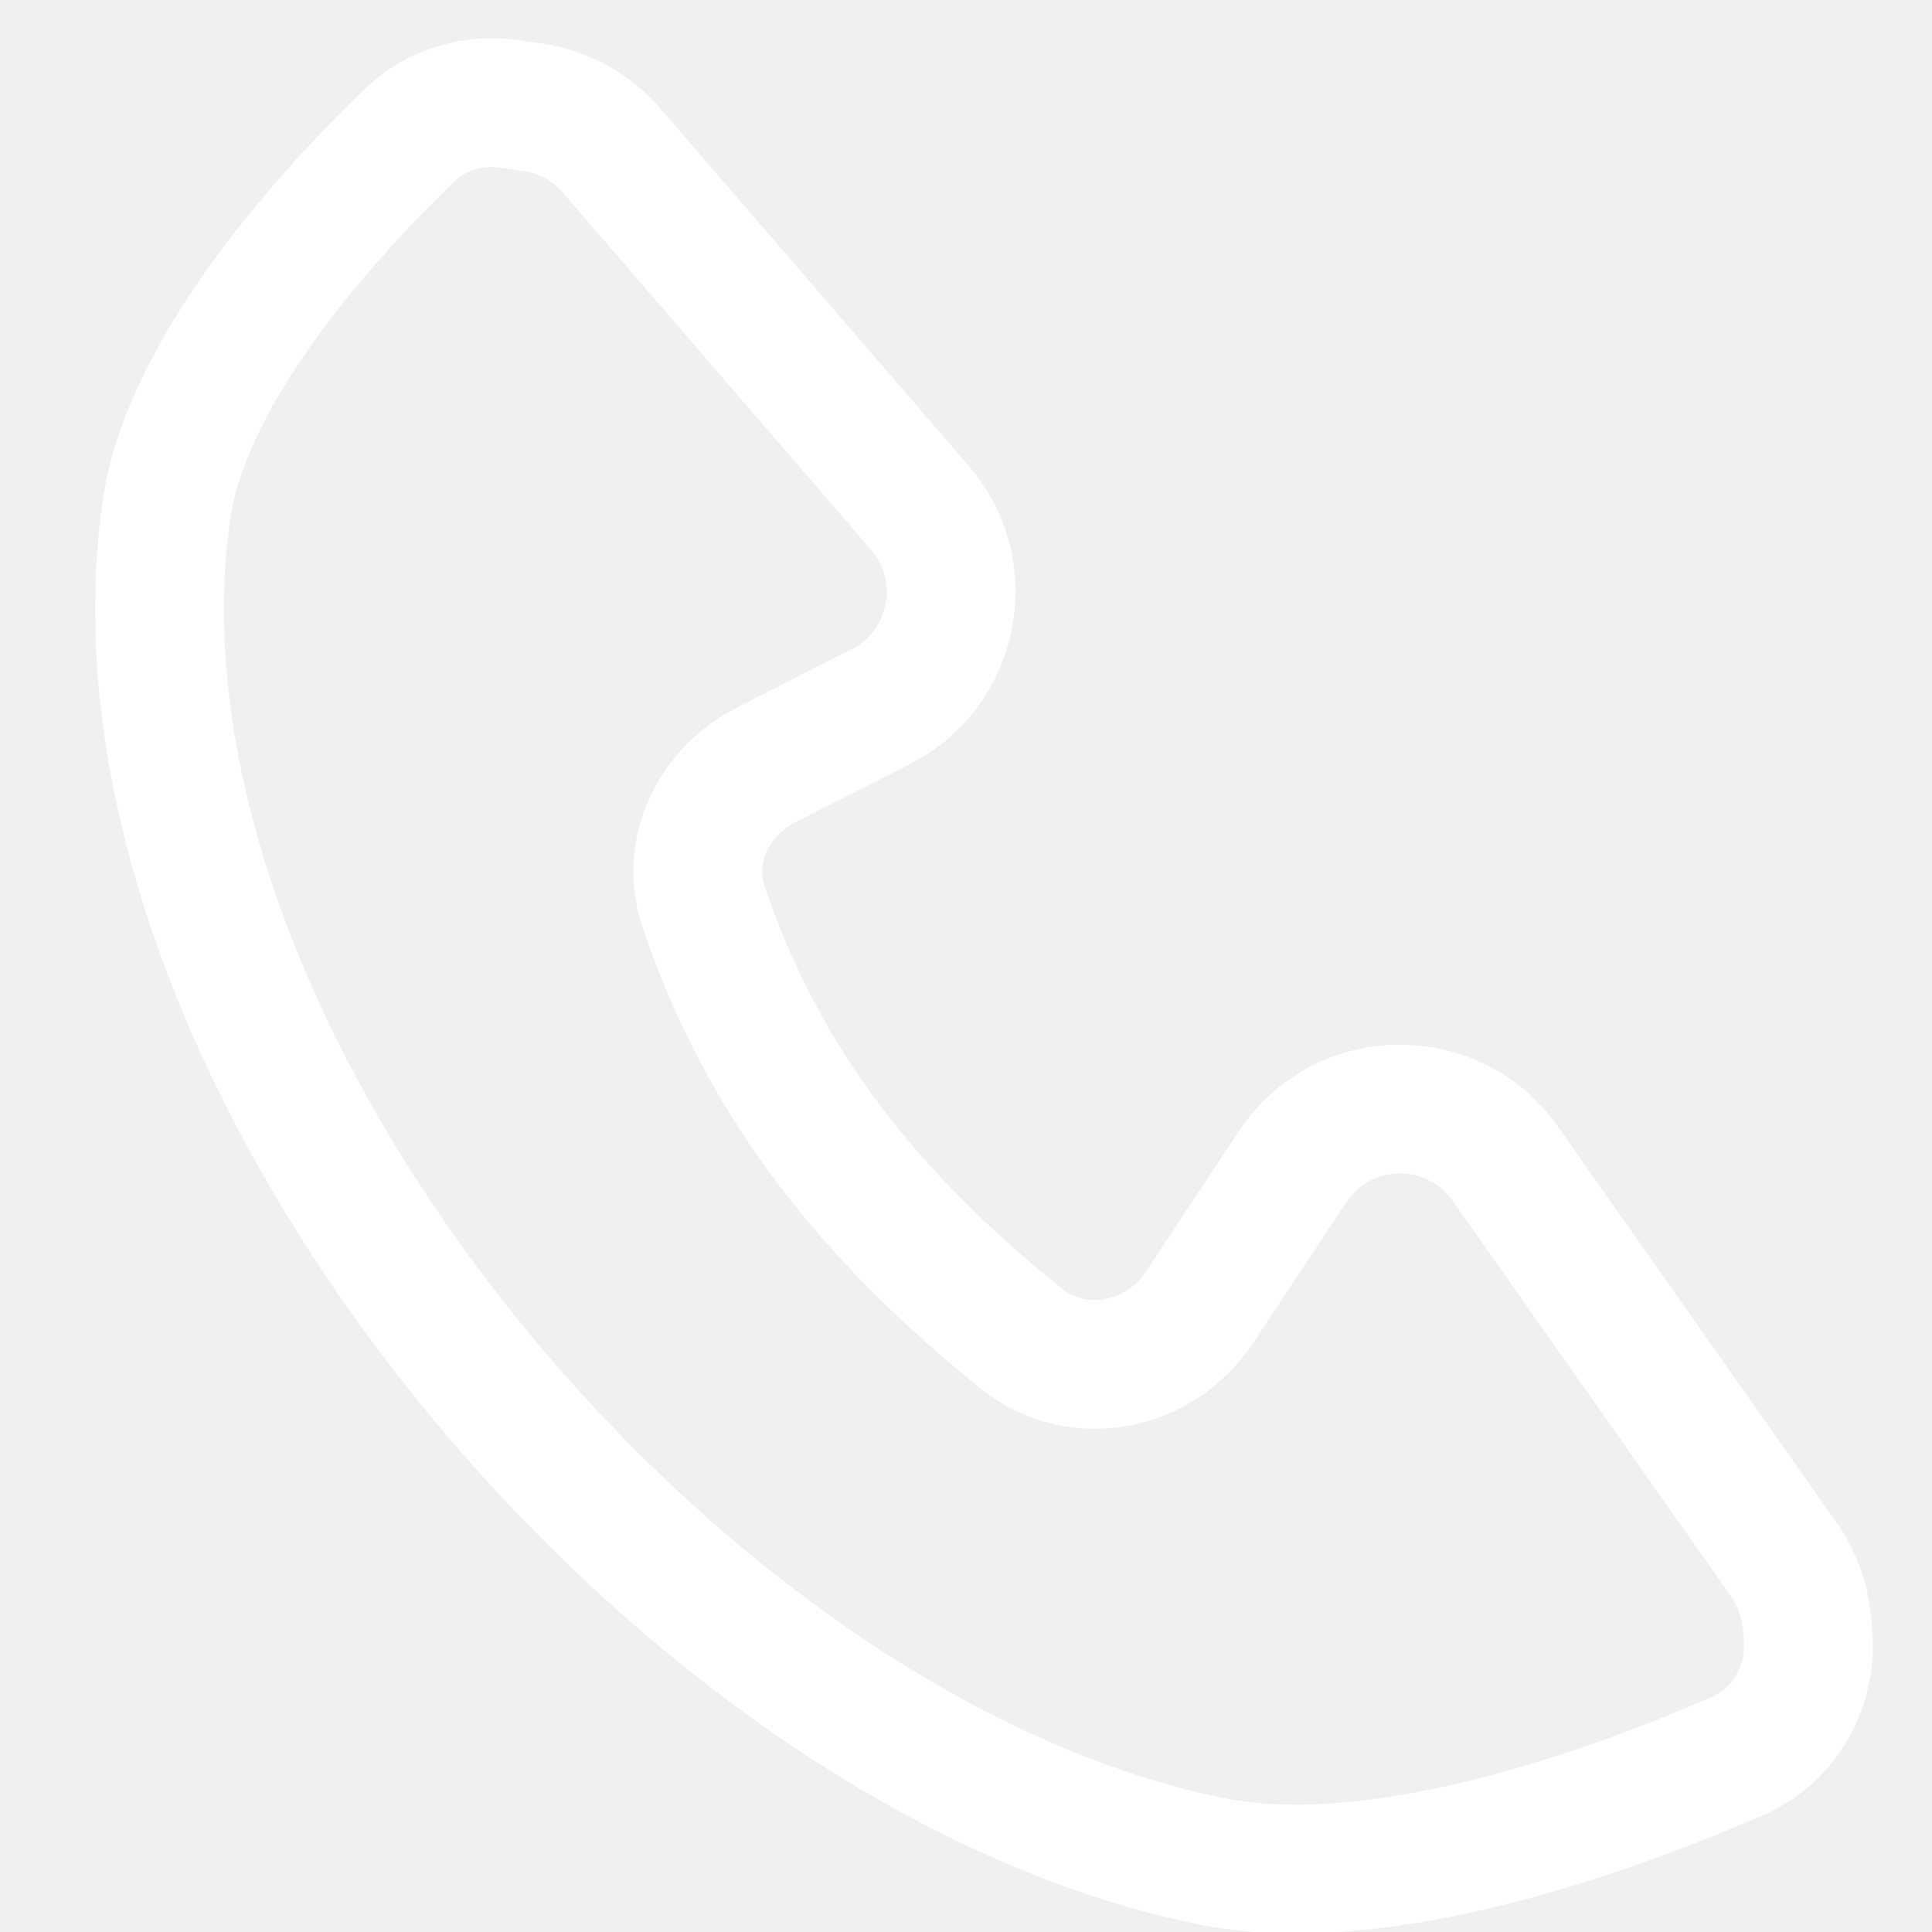
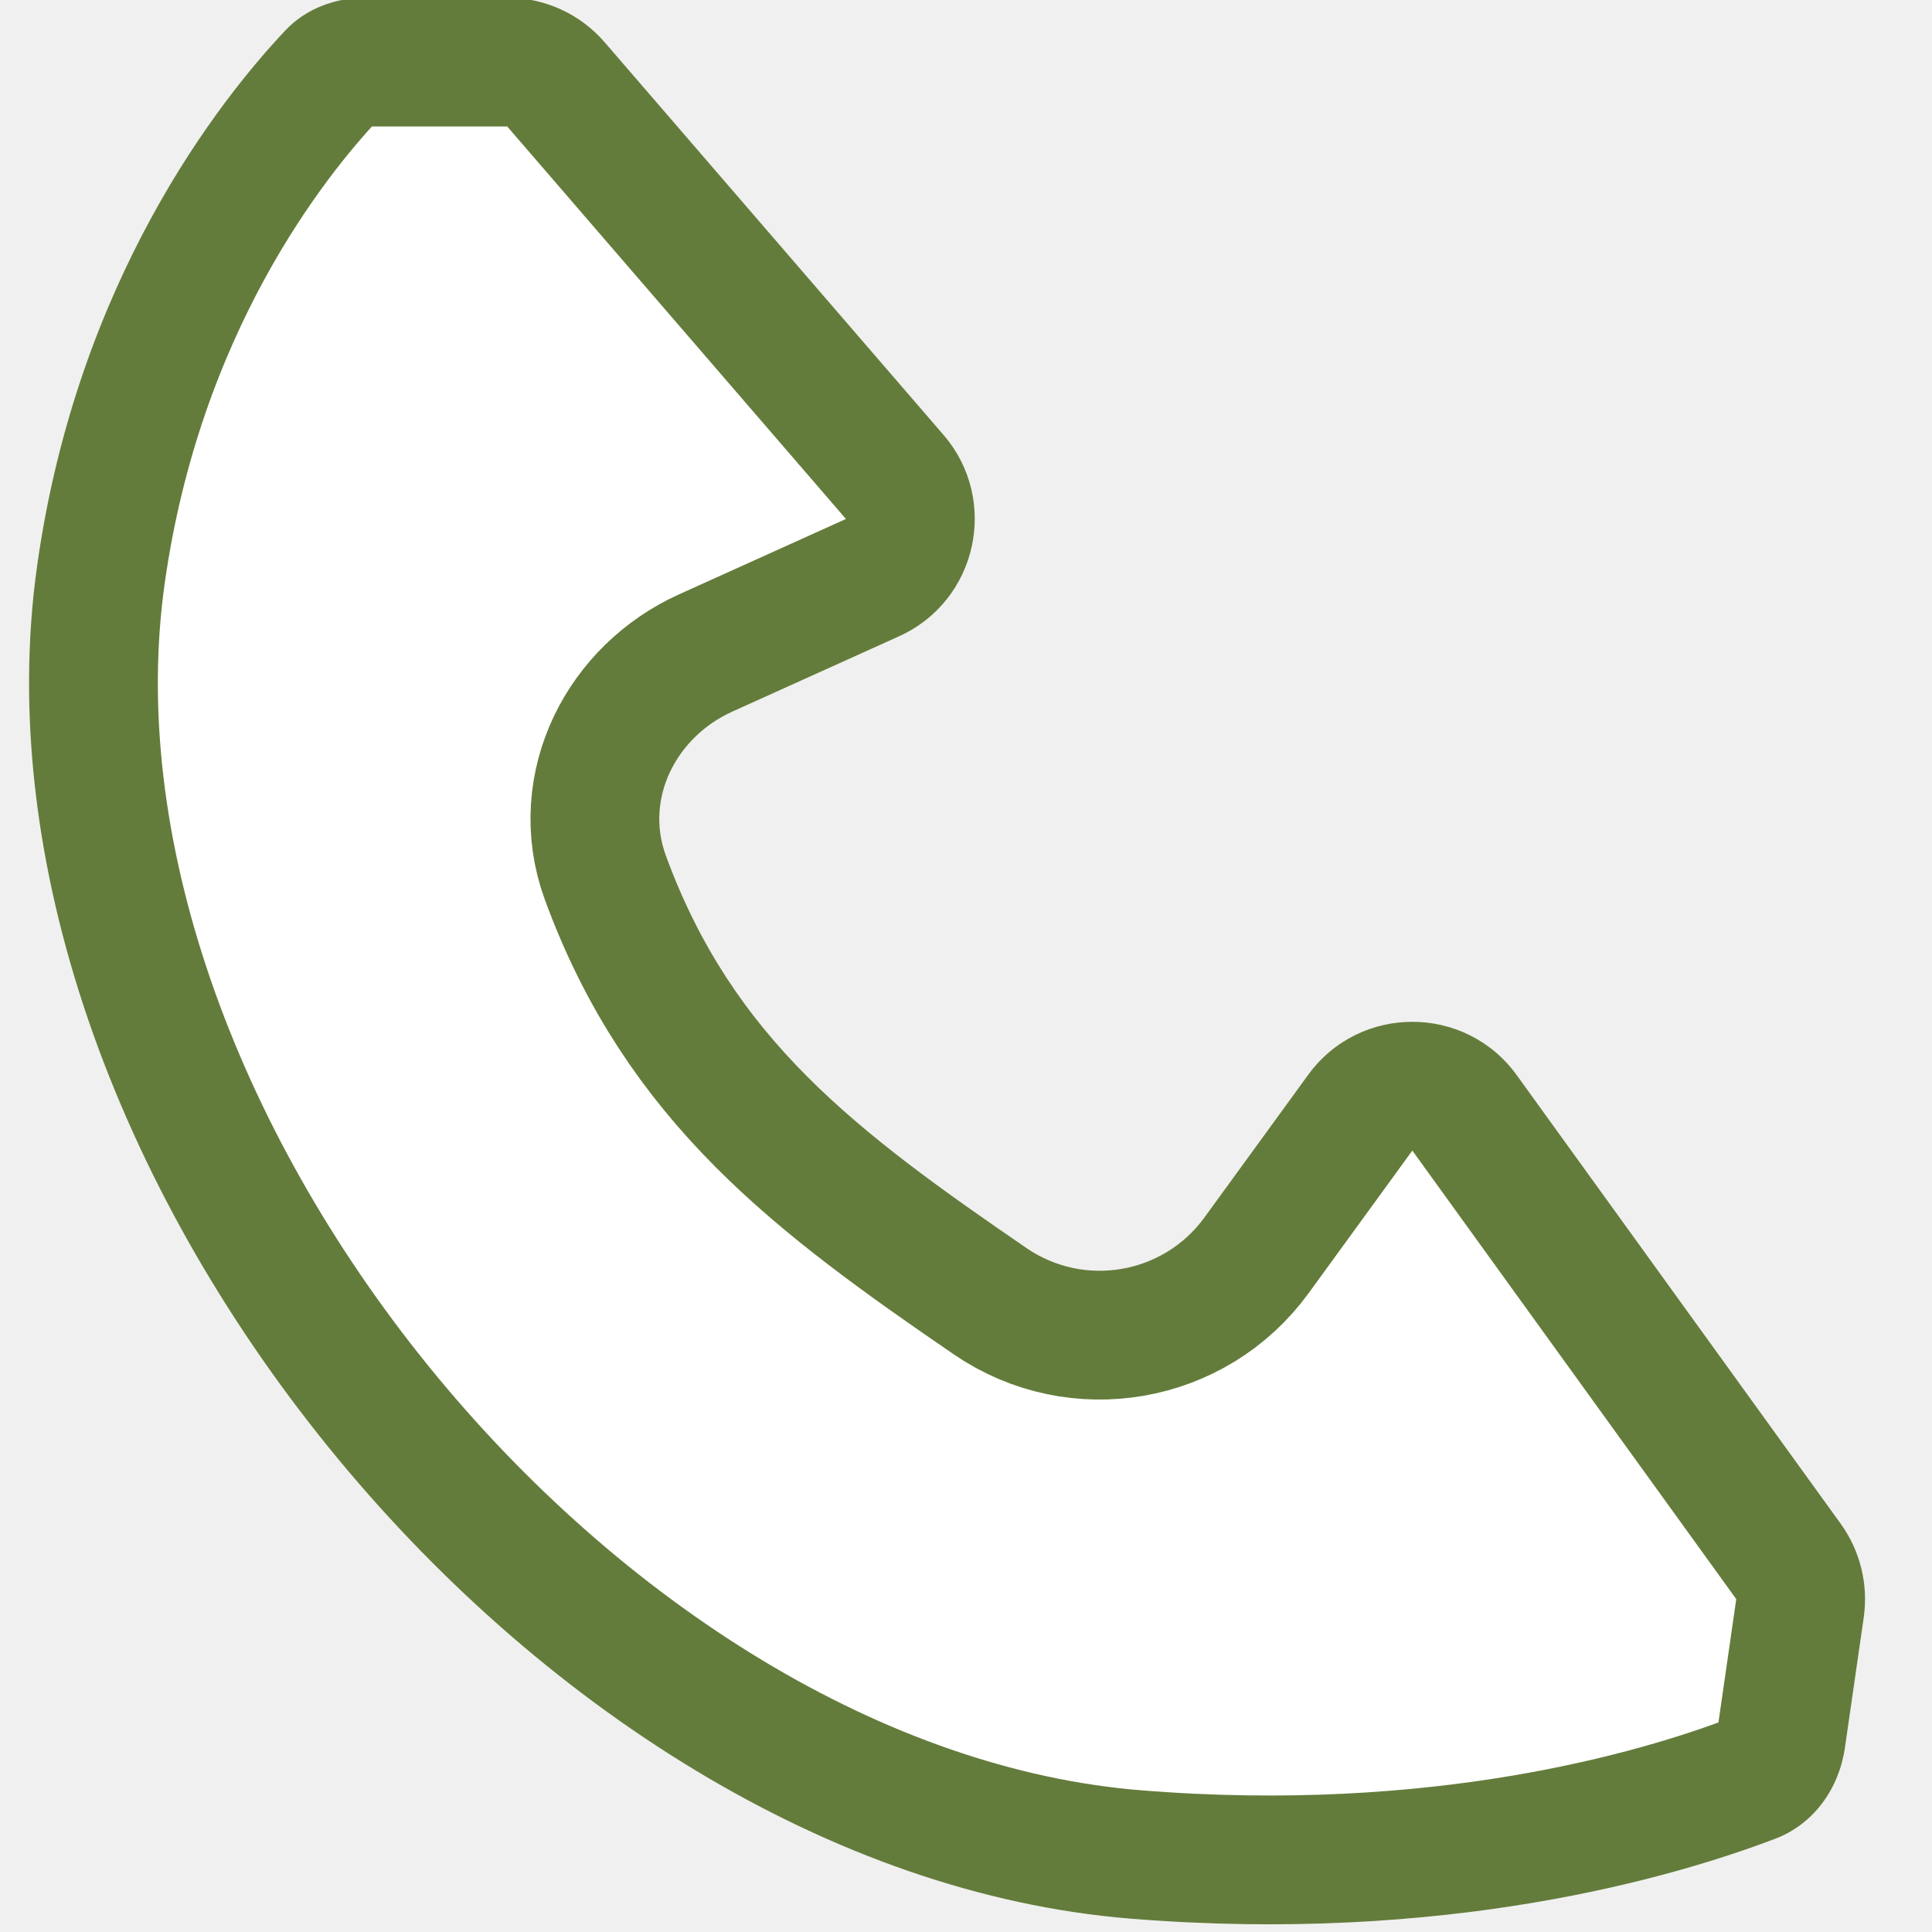
- <svg xmlns="http://www.w3.org/2000/svg" width="30" height="30" viewBox="0 0 30 30" fill="none">
+ <svg xmlns="http://www.w3.org/2000/svg" xmlns:xlink="http://www.w3.org/1999/xlink" width="30" height="30" viewBox="0 0 30 30" fill="none">
  <g clip-path="url(#clip0_2175_334)">
-     <path d="M9.496 2.337L14.283 7.884C15.131 8.867 14.833 10.384 13.676 10.973L11.892 11.88C11.079 12.294 10.633 13.212 10.924 14.077C11.849 16.825 13.514 18.902 15.863 20.787C16.736 21.487 18.007 21.234 18.625 20.301L20.071 18.117C20.849 16.942 22.564 16.918 23.374 18.07L27.7 24.218C27.896 24.496 28.017 24.82 28.053 25.159L28.071 25.335C28.158 26.154 27.734 26.941 26.979 27.269C25.095 28.088 21.446 29.433 18.814 28.902C10.467 27.221 1.396 16.348 2.582 7.931C2.9 5.679 5.205 3.211 6.364 2.096C6.776 1.699 7.349 1.534 7.915 1.614L8.261 1.663C8.741 1.73 9.18 1.97 9.496 2.337Z" stroke-width="2" stroke-linecap="round" stroke="white" />
+     <use xlink:href="#stroke0_2175_334" fill="white" />
+     <mask id="stroke1_2175_334" fill="white">
+       <use xlink:href="#stroke0_2175_334" />
+     </mask>
+     <path d="M9.39 0.657L14.65 6.752C15.523 7.764 15.177 9.331 13.959 9.881L11.369 11.051C10.506 11.441 10.013 12.392 10.338 13.281C11.376 16.119 13.27 17.552 15.943 19.382C16.838 19.995 18.064 19.783 18.702 18.905L20.313 16.69C21.113 15.59 22.755 15.592 23.552 16.695L28.582 23.66C28.886 24.081 29.014 24.604 28.94 25.117L28.648 27.139C28.556 27.774 28.165 28.324 27.566 28.552C25.977 29.157 22.442 30.188 17.555 29.793C8.258 29.041 -0.723 17.999 0.577 8.78C1.202 4.345 3.413 1.551 4.432 0.471C4.755 0.129 5.211 -0.036 5.682 -0.036L7.876 -0.036C8.458 -0.036 9.011 0.217 9.39 0.657Z" stroke-width="4" stroke-linecap="round" stroke="#647C3B" mask="url(#stroke1_2175_334)" />
  </g>
  <defs>
    <clipPath id="clip0_2175_334">
      <rect width="30" height="30" fill="white" />
    </clipPath>
+     <path id="stroke0_2175_334" d="M14.65 6.752L9.39 0.657C9.011 0.217 8.458 -0.036 7.876 -0.036L5.682 -0.036C5.211 -0.036 4.755 0.129 4.432 0.471C3.413 1.551 1.202 4.345 0.577 8.78C-0.723 17.999 8.258 29.041 17.555 29.793C22.442 30.188 25.977 29.157 27.566 28.552C28.165 28.324 28.556 27.774 28.648 27.139L28.94 25.117C29.014 24.604 28.886 24.081 28.582 23.66L23.552 16.695C22.755 15.592 21.113 15.59 20.313 16.69L18.702 18.905C18.064 19.783 16.838 19.995 15.943 19.382C13.27 17.552 11.376 16.119 10.338 13.281C10.013 12.392 10.506 11.441 11.369 11.051L13.959 9.881C15.177 9.331 15.523 7.764 14.65 6.752Z" />
  </defs>
</svg>
